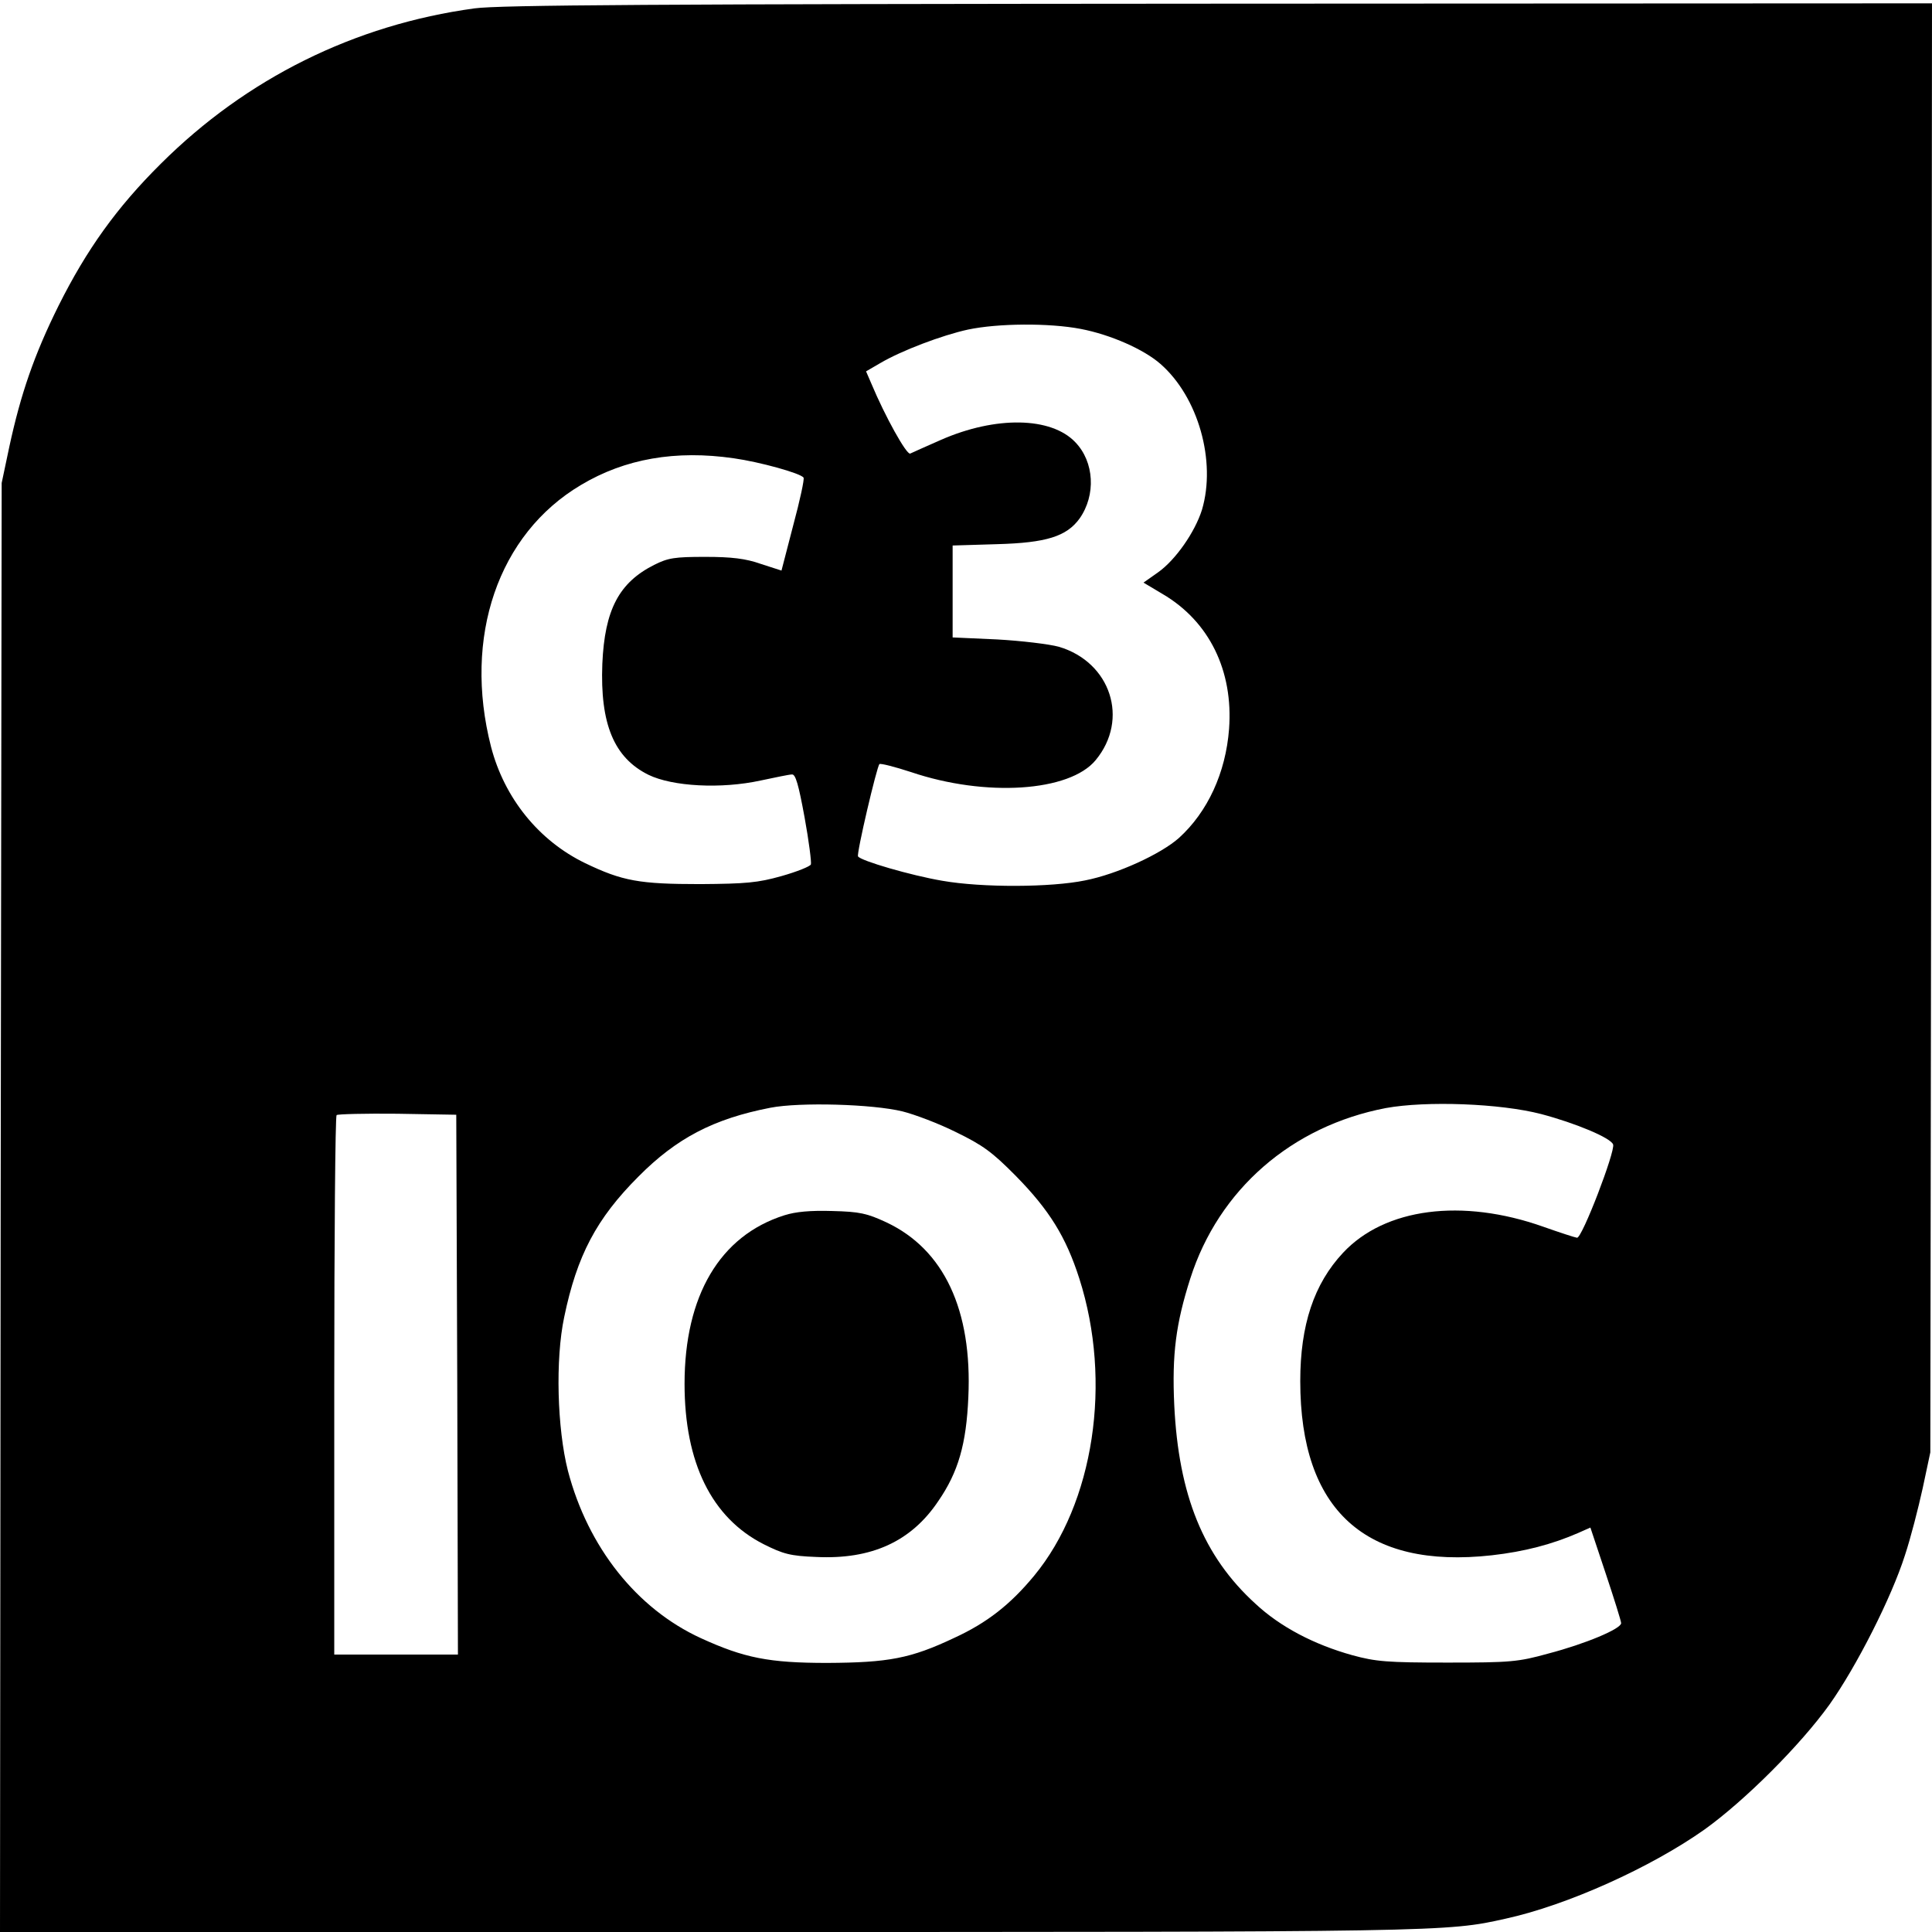
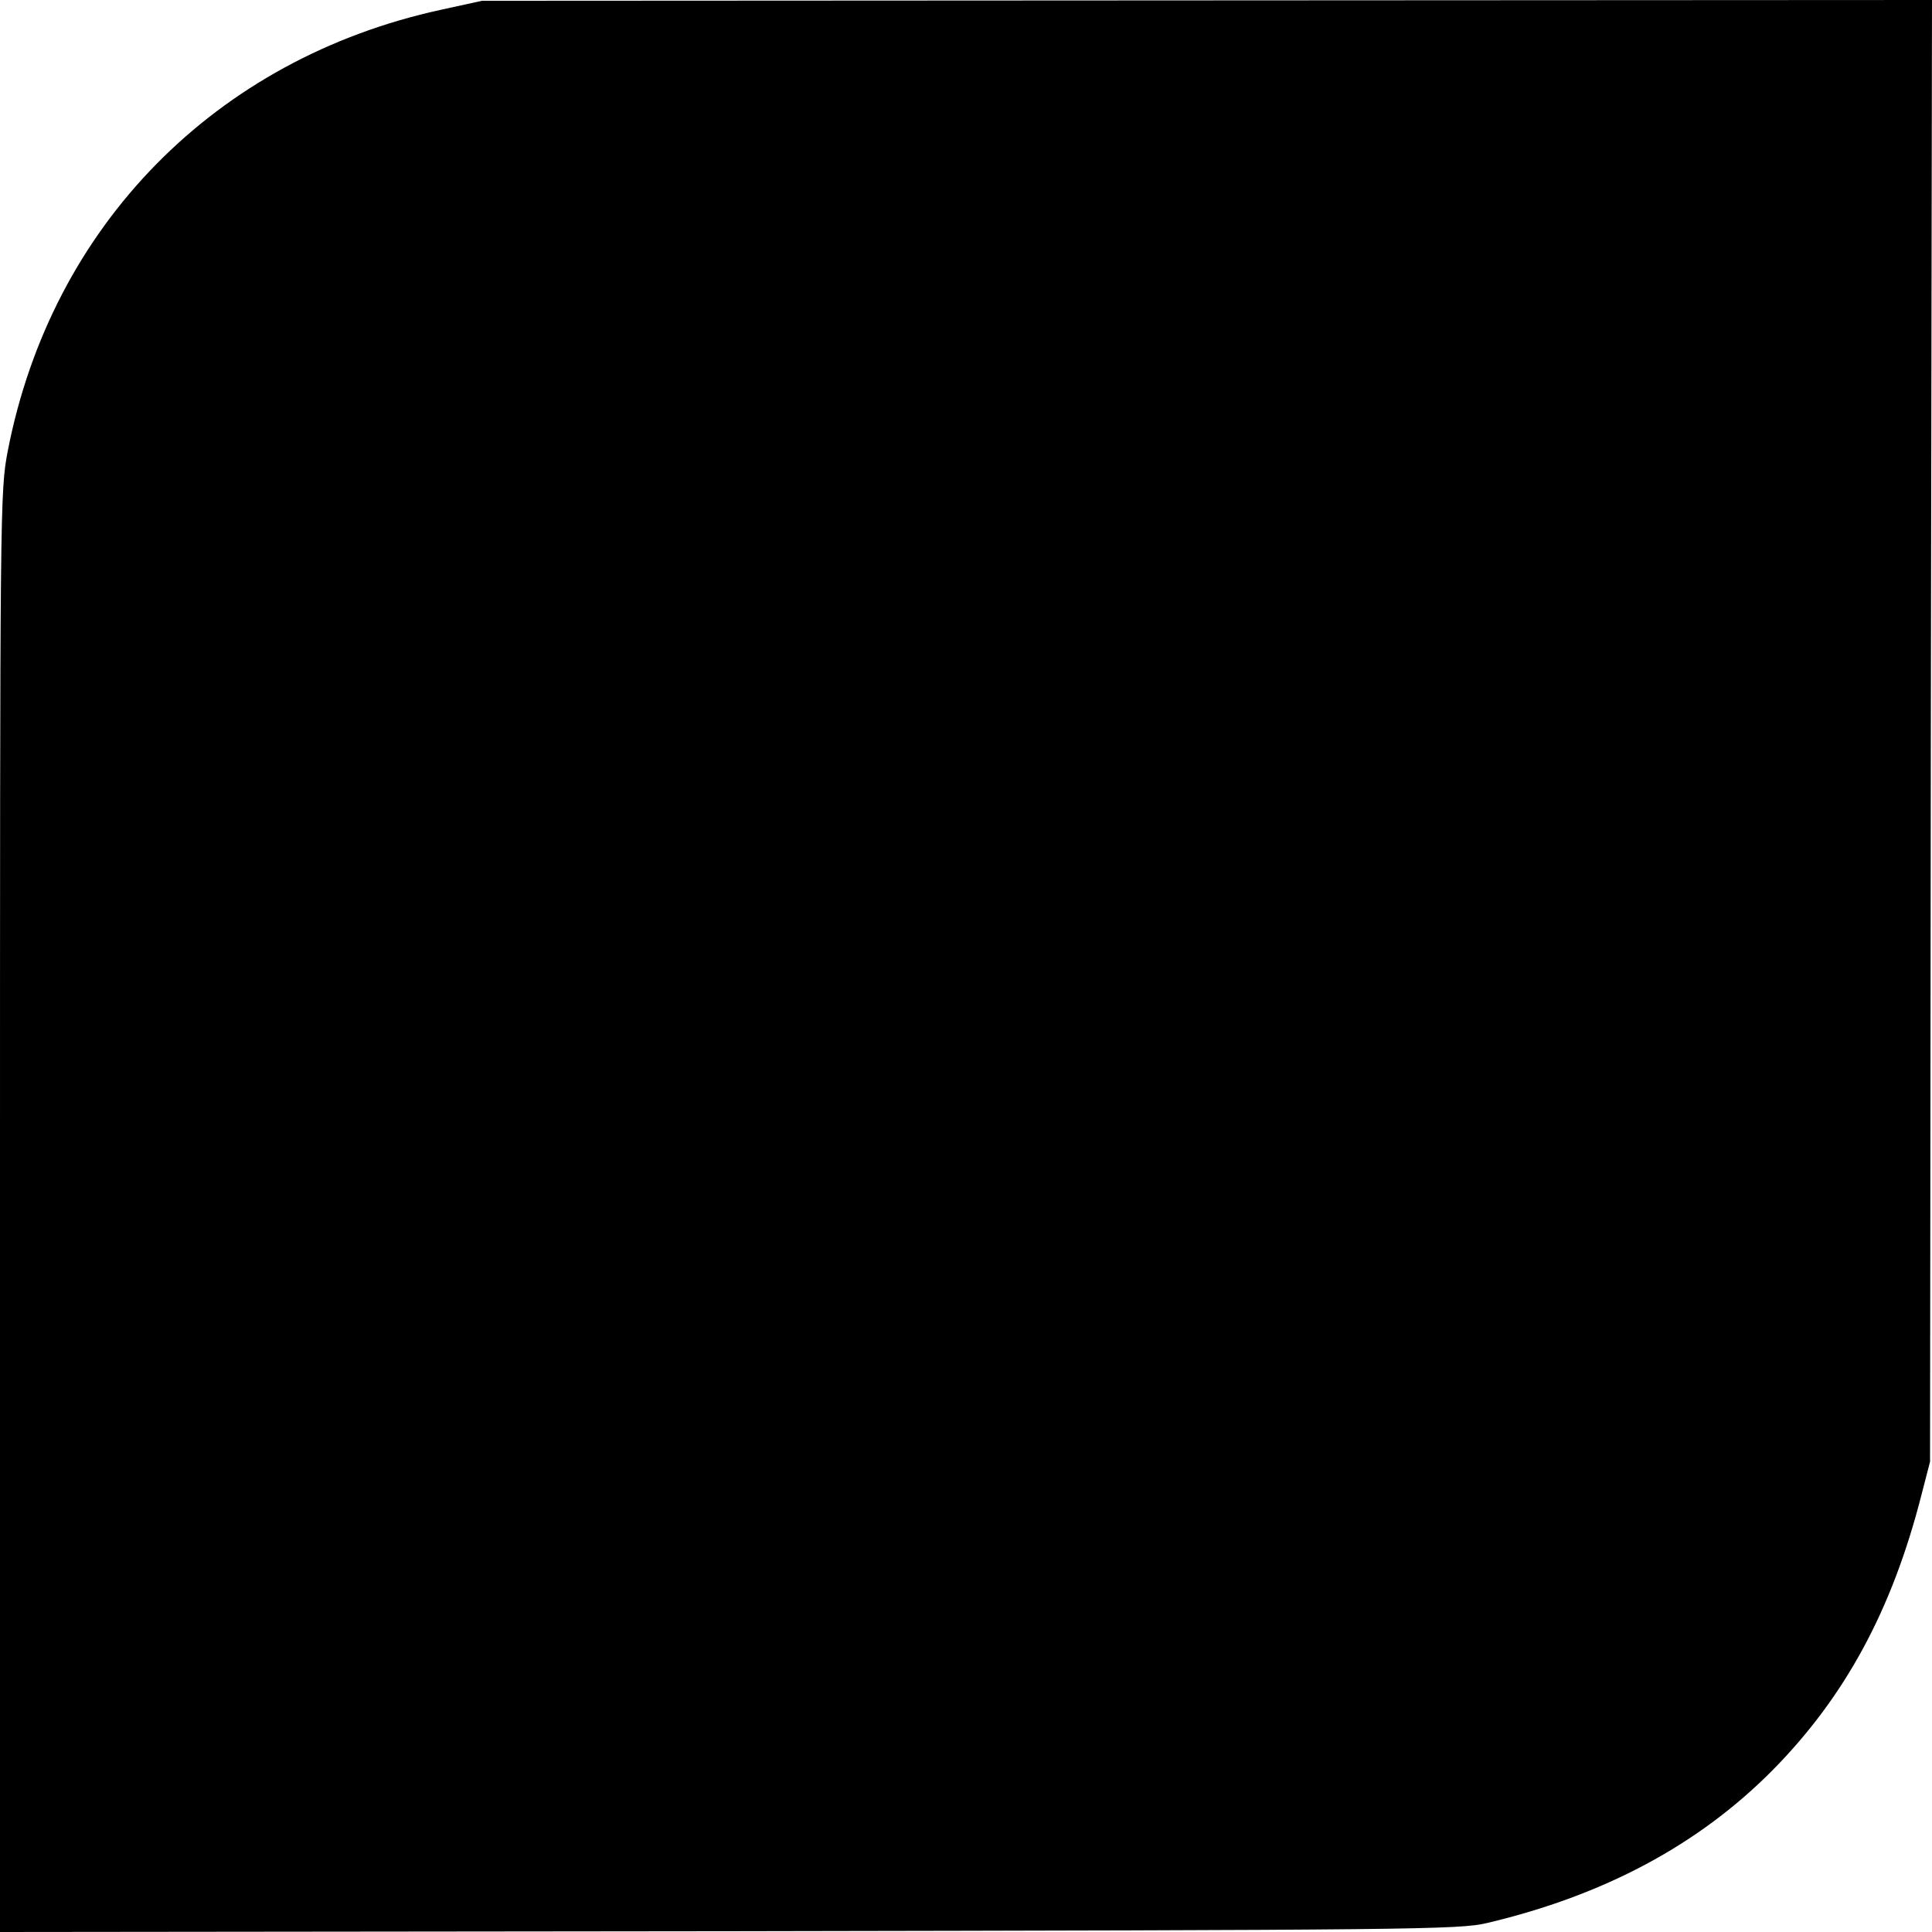
- <svg xmlns="http://www.w3.org/2000/svg" version="1.0" width="578pt" height="578pt" viewBox="0 0 578 578" preserveAspectRatio="xMidYMid meet">
-   <g transform="translate(0,578) scale(0.1,-0.1)" fill="#000000" stroke="none">
-     <path d="M1420 5755 c-360 -49 -683 -210 -939 -465 -132 -131 -222 -257 -306 -425 -73 -147 -113 -264 -147 -421 l-23 -109 -3 -2167 -2 -2168 2122 0 c2201 0 2205 0 2383 40 183 40 434 153 595 267 121 87 286 252 373 373 81 114 186 321 226 447 17 51 40 141 53 200 l23 108 3 2168 2 2167 -2132 -1 c-1694 -1 -2153 -4 -2228 -14z m1813 -959 c89 -17 189 -61 239 -105 113 -99 167 -291 124 -436 -21 -67 -79 -150 -131 -187 l-44 -31 57 -34 c140 -82 212 -230 199 -404 -10 -131 -64 -248 -150 -326 -54 -48 -184 -108 -281 -127 -102 -21 -307 -22 -427 -1 -94 16 -245 60 -252 73 -5 8 56 268 64 276 3 3 46 -8 95 -24 222 -75 474 -59 552 36 101 122 45 293 -110 339 -29 8 -113 18 -185 22 l-133 6 0 137 0 138 133 4 c147 4 208 23 247 77 49 70 44 169 -13 228 -72 76 -238 79 -402 7 -44 -19 -85 -38 -92 -41 -11 -4 -75 111 -116 209 l-16 37 43 25 c63 37 184 83 262 100 90 19 243 20 337 2z m-1038 -387 c78 -11 201 -45 209 -58 3 -4 -11 -69 -31 -143 l-35 -135 -62 20 c-45 16 -88 21 -166 21 -92 0 -111 -3 -153 -24 -105 -53 -148 -134 -155 -296 -7 -180 35 -281 138 -332 72 -35 217 -43 336 -17 43 9 85 18 93 18 11 2 20 -30 38 -128 13 -71 21 -135 19 -141 -2 -6 -42 -22 -88 -35 -71 -20 -106 -23 -243 -24 -182 0 -233 9 -345 63 -138 67 -241 194 -281 348 -84 328 21 636 269 783 132 79 284 105 457 80z m505 -1954 c36 -9 108 -36 160 -62 80 -39 108 -59 180 -132 99 -101 149 -181 189 -306 99 -309 44 -672 -135 -889 -71 -86 -141 -141 -239 -186 -131 -62 -197 -74 -380 -75 -175 0 -249 15 -378 74 -192 88 -338 272 -398 501 -32 126 -38 333 -11 460 38 183 96 294 222 420 114 115 225 173 395 206 88 17 305 11 395 -11z m1911 -8 c102 -27 208 -71 215 -91 7 -20 -93 -281 -108 -279 -7 1 -53 16 -101 33 -243 86 -474 56 -599 -78 -87 -93 -128 -216 -128 -384 0 -386 195 -563 573 -521 98 11 181 33 259 67 l36 16 46 -138 c25 -75 46 -142 46 -148 0 -17 -107 -62 -218 -91 -90 -25 -113 -27 -302 -27 -181 0 -214 3 -284 22 -115 32 -216 85 -290 154 -156 142 -230 325 -243 595 -7 152 5 243 48 378 85 266 303 456 585 510 121 22 342 14 465 -18z m-3243 -809 l2 -808 -185 0 -185 0 0 803 c0 442 3 807 7 811 4 3 86 5 182 4 l176 -3 3 -807z" />
-     <path d="M2346 2144 c-192 -61 -298 -240 -298 -504 0 -236 81 -401 237 -480 58 -29 79 -35 157 -38 165 -8 284 46 365 167 60 87 84 171 90 311 12 261 -73 442 -245 523 -58 27 -80 32 -162 34 -65 2 -110 -2 -144 -13z" />
+ <svg xmlns="http://www.w3.org/2000/svg" version="1.0" width="495pt" height="495pt" viewBox="0 0 495 495" preserveAspectRatio="xMidYMid meet">
+   <g transform="translate(0,495) scale(0.1,-0.1)" fill="#000000" stroke="none">
+     <path d="M1130 4925 c-579 -126 -998 -554 -1110 -1130 -20 -104 -20 -135 -20 -1951 l0 -1844 1868 2 c1749 3 1872 4 1942 21 300 71 541 200 730 390 188 190 308 413 383 707 l22 85 2 1873 3 1872 -1857 -1 -1858 -1 -105 -23z" />
  </g>
</svg>
